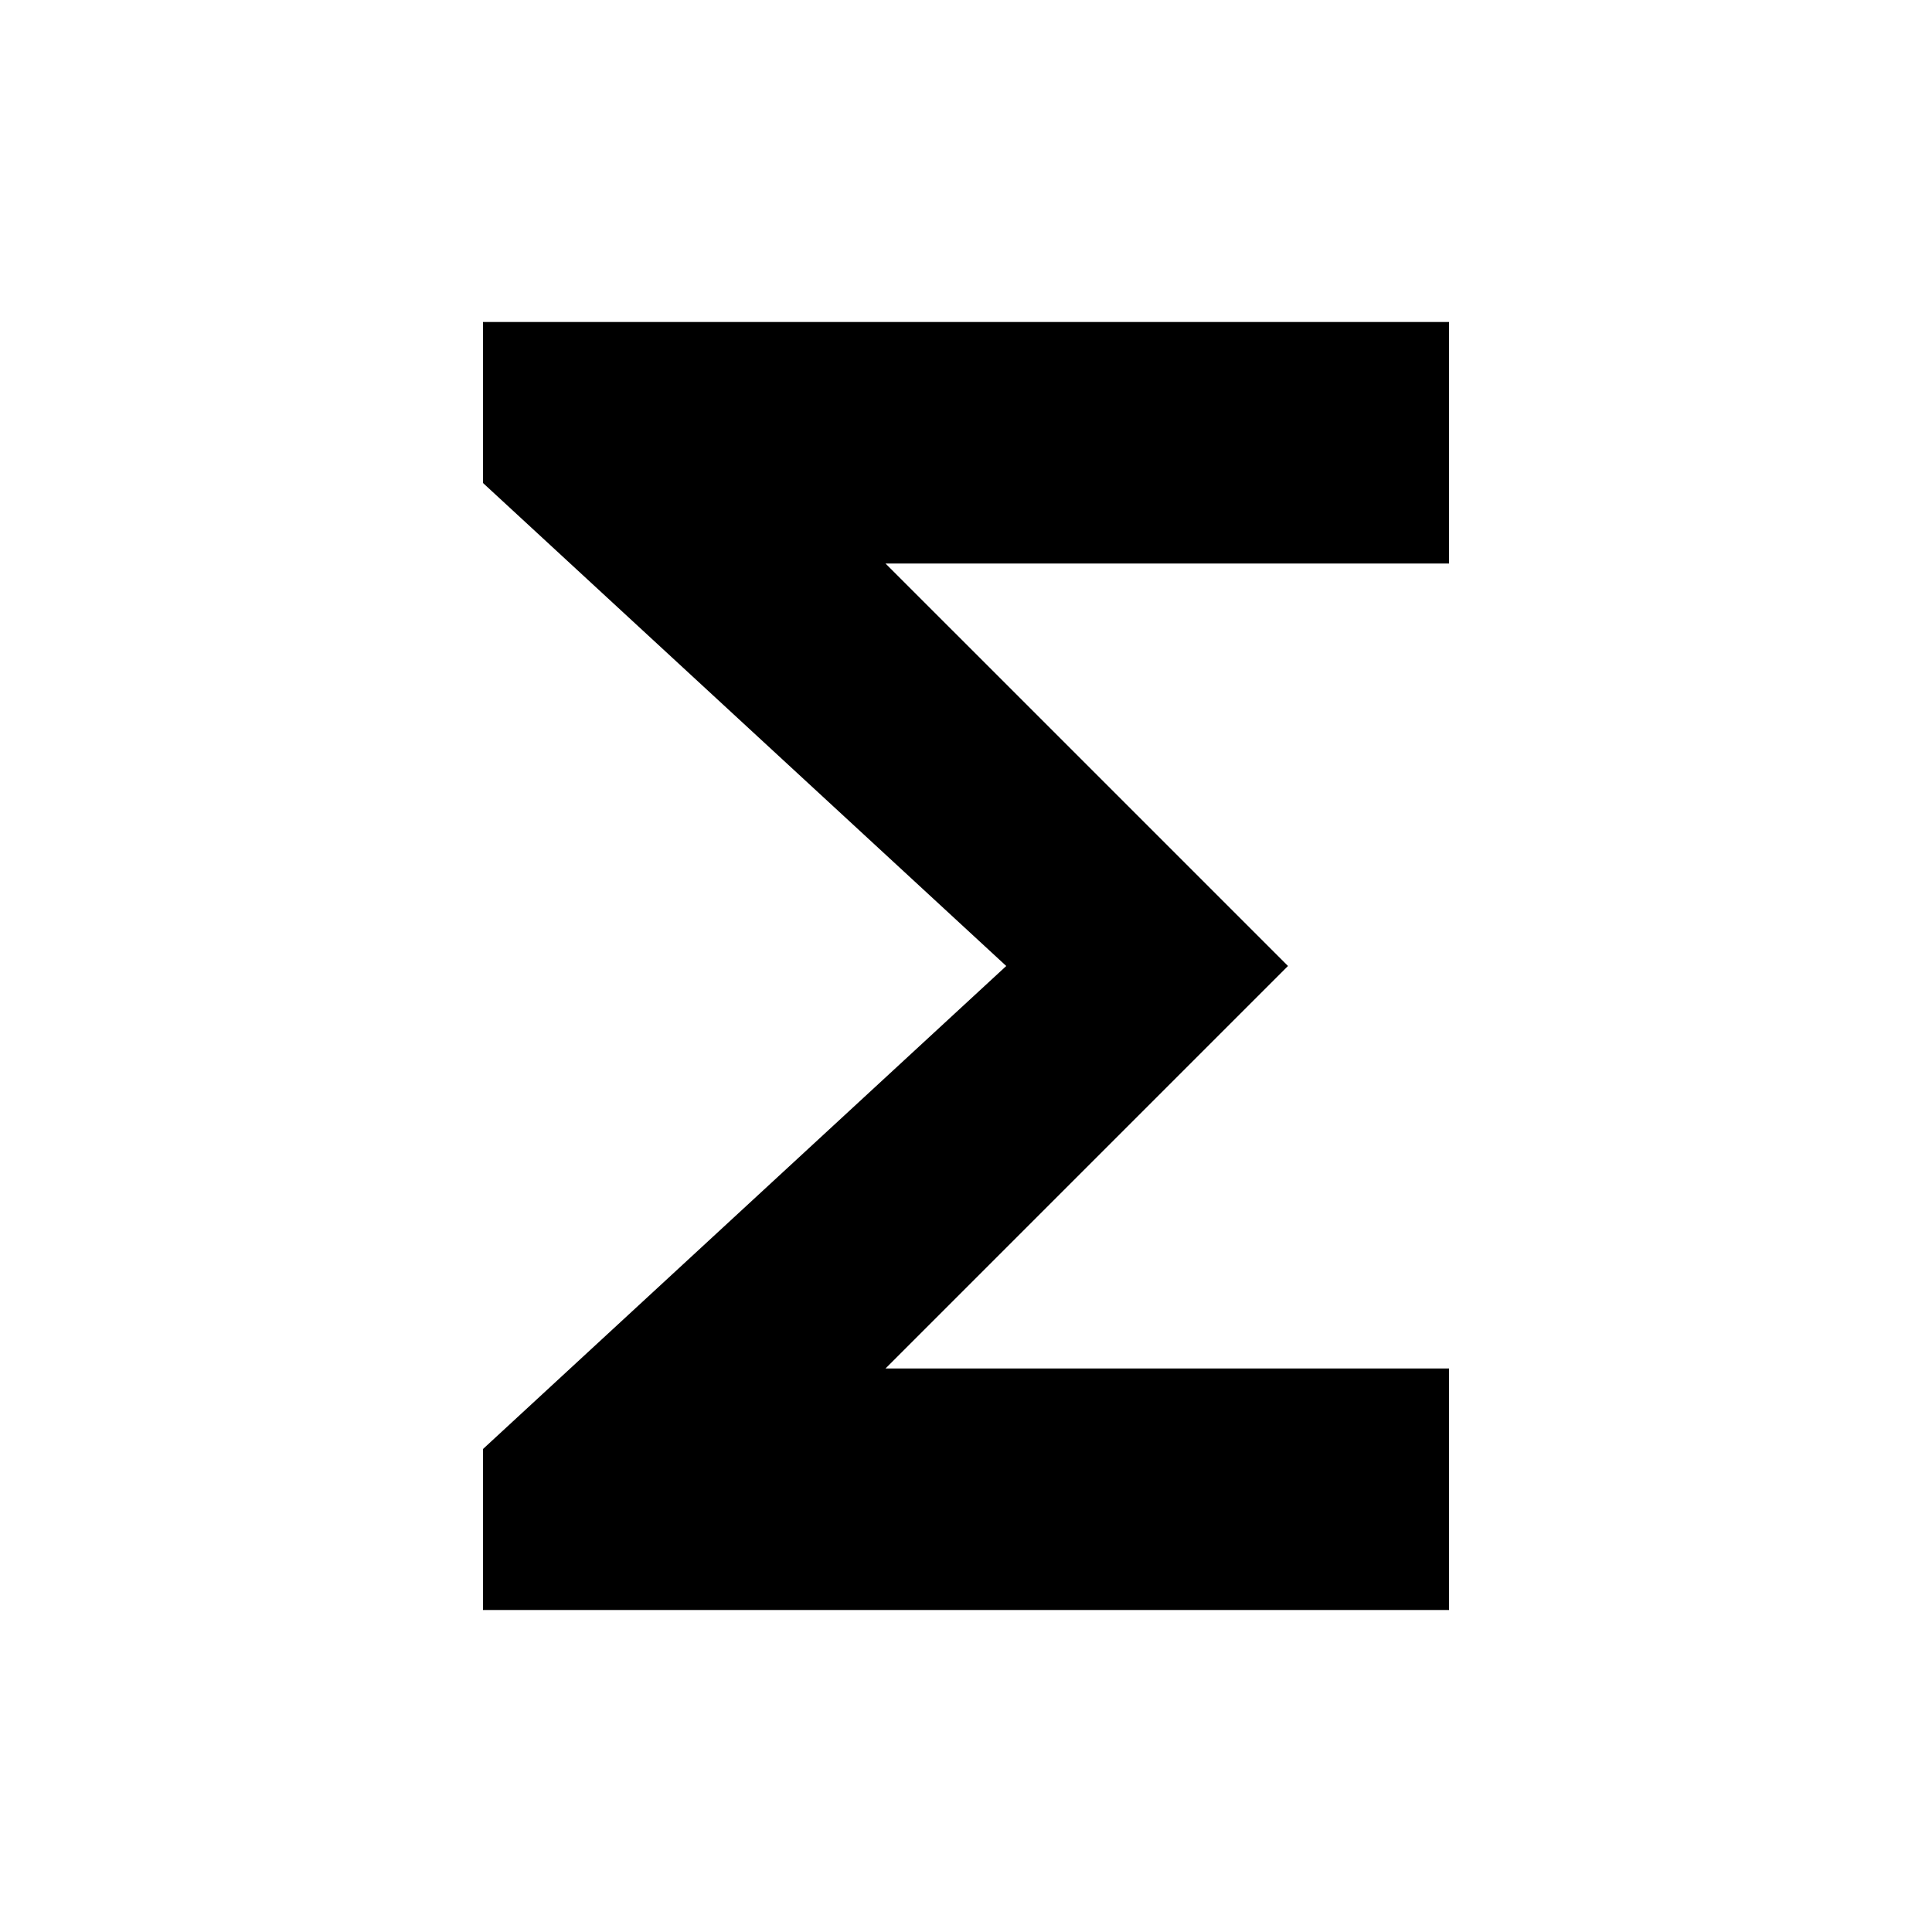
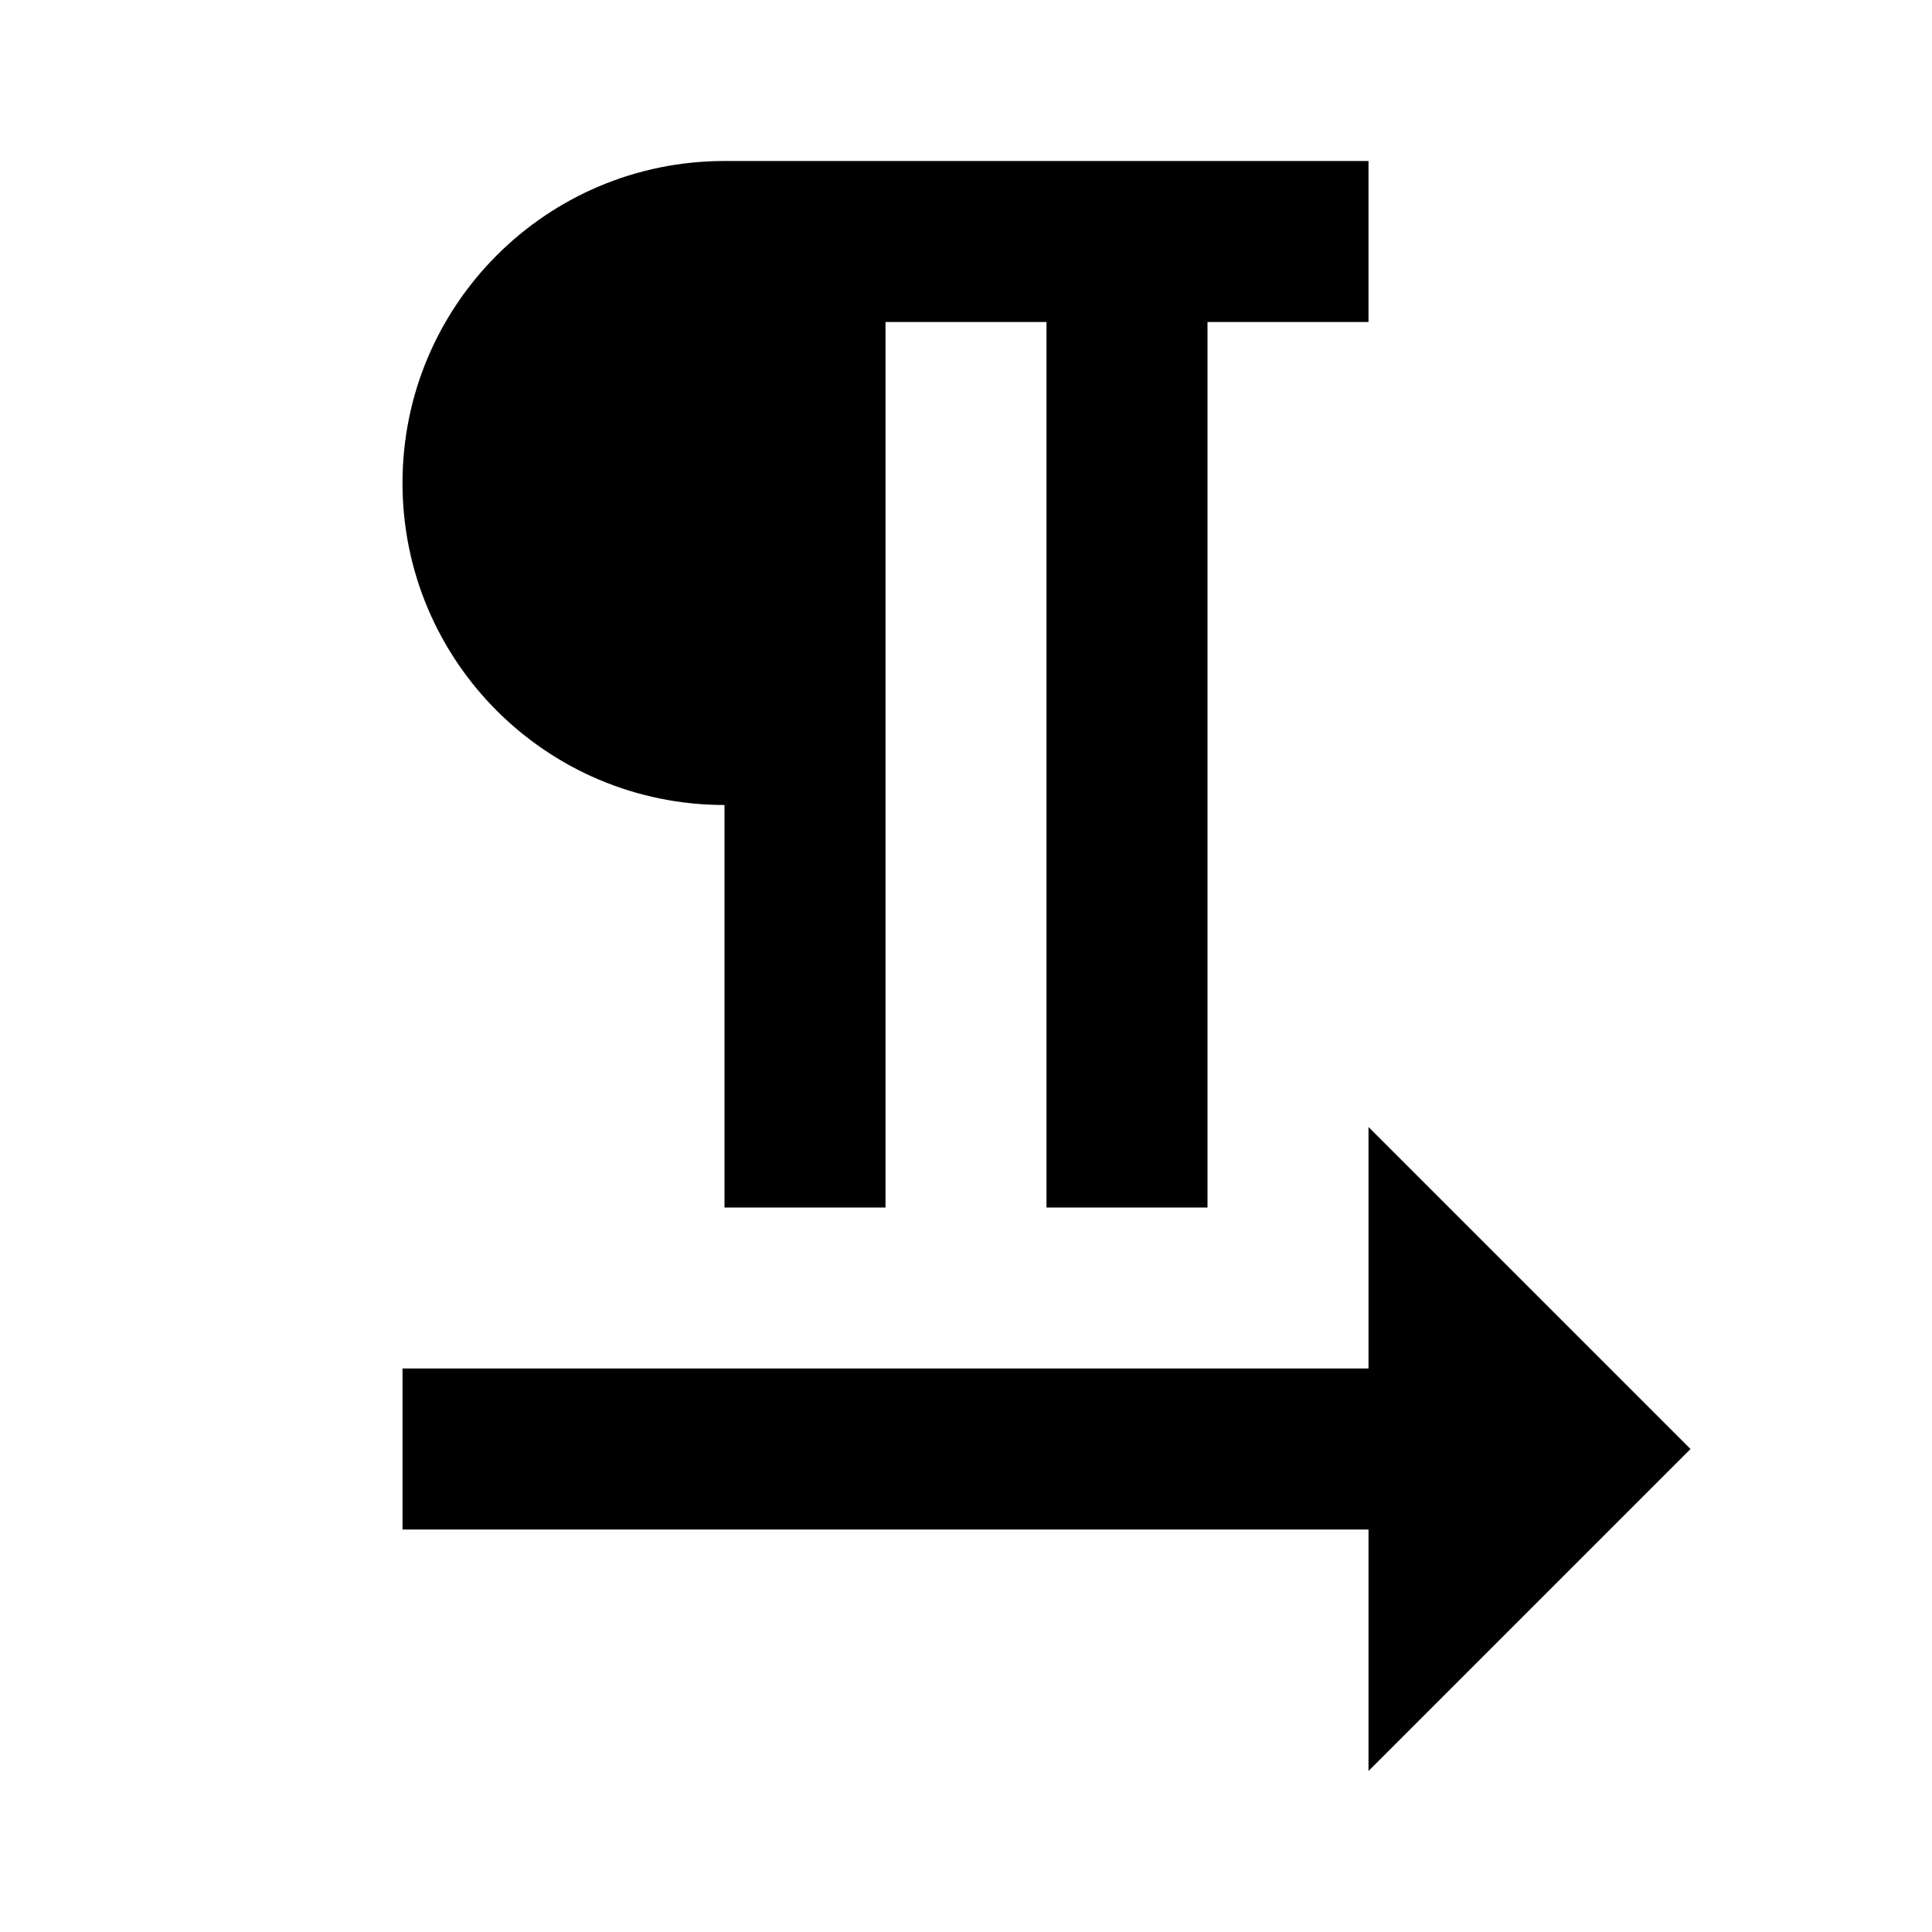
<svg xmlns="http://www.w3.org/2000/svg" width="48" height="48" viewBox="0 0 48 48">
+   <path d="M18 20v10h4v-22h4v22h4v-22h4v-4h-16c-4.42 0-8 3.58-8 8s3.58 8 8 8zm24 16l-8-8v6h-24v4h24v6l8-8z" />
  <path d="M0 0h48v48h-48z" fill="none" />
-   <path d="M36 8h-24v4l13 12-13 12v4h24v-6h-14l10-10-10-10h14z" />
</svg>
